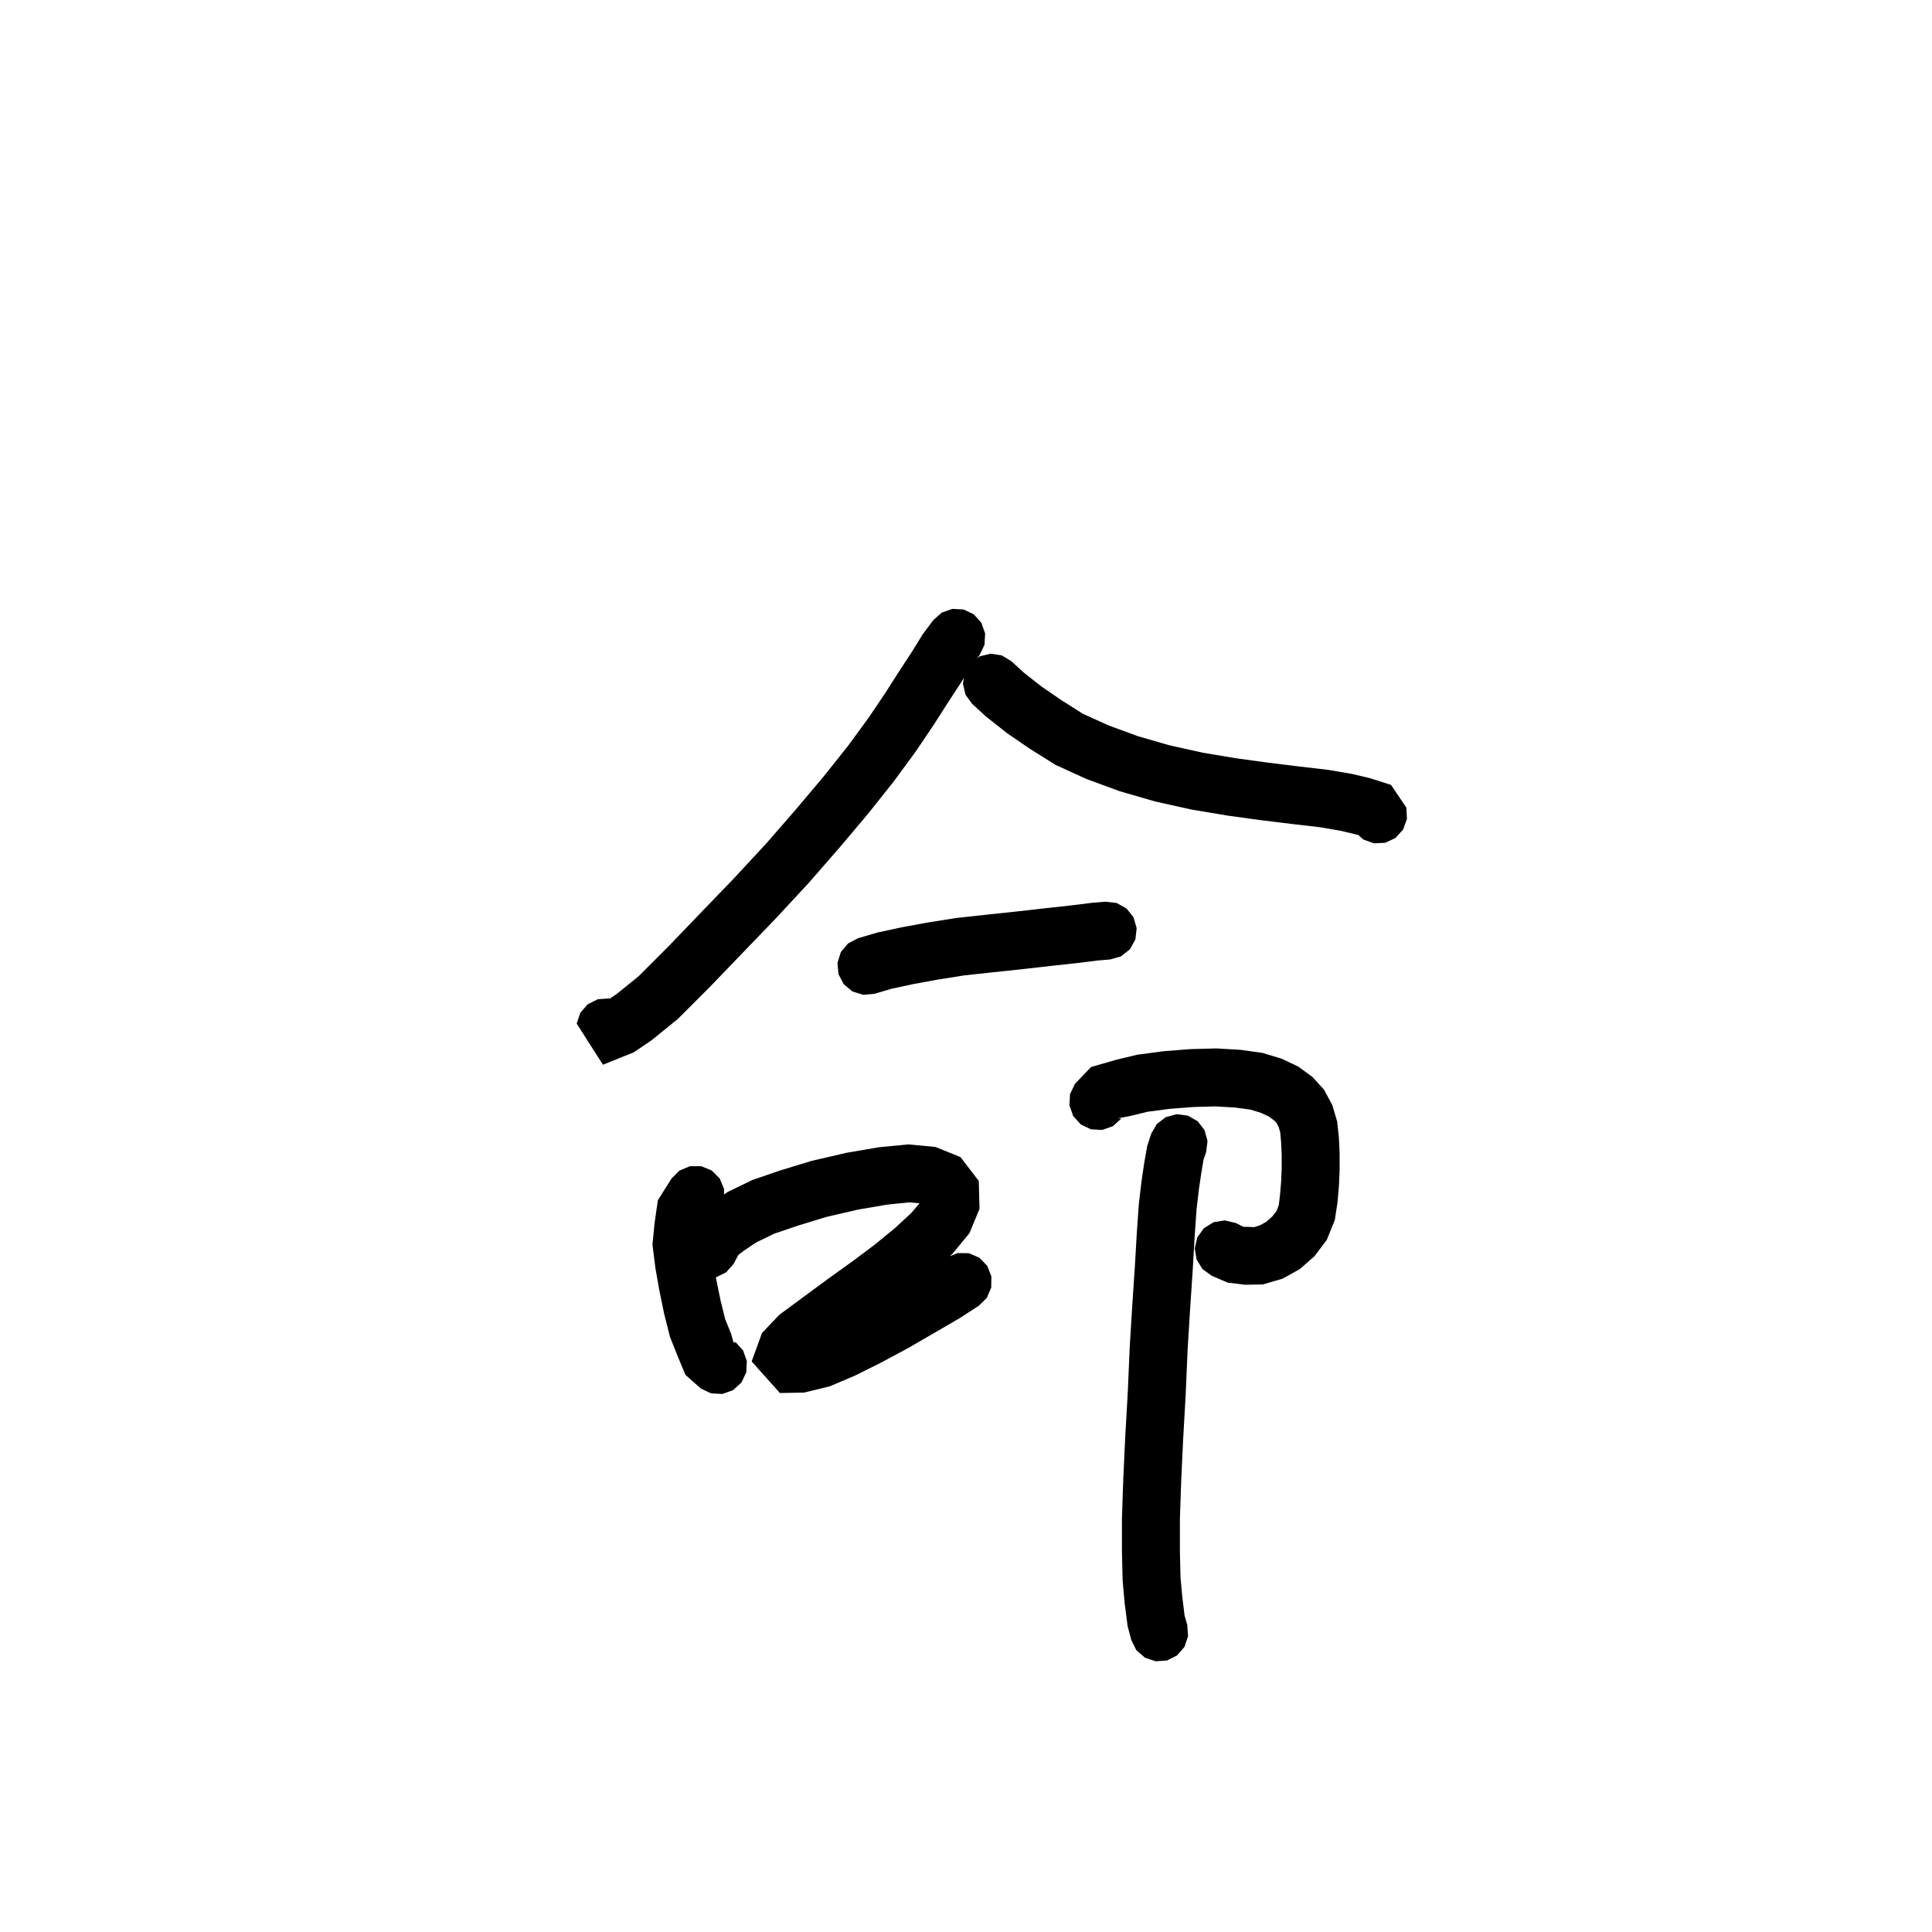
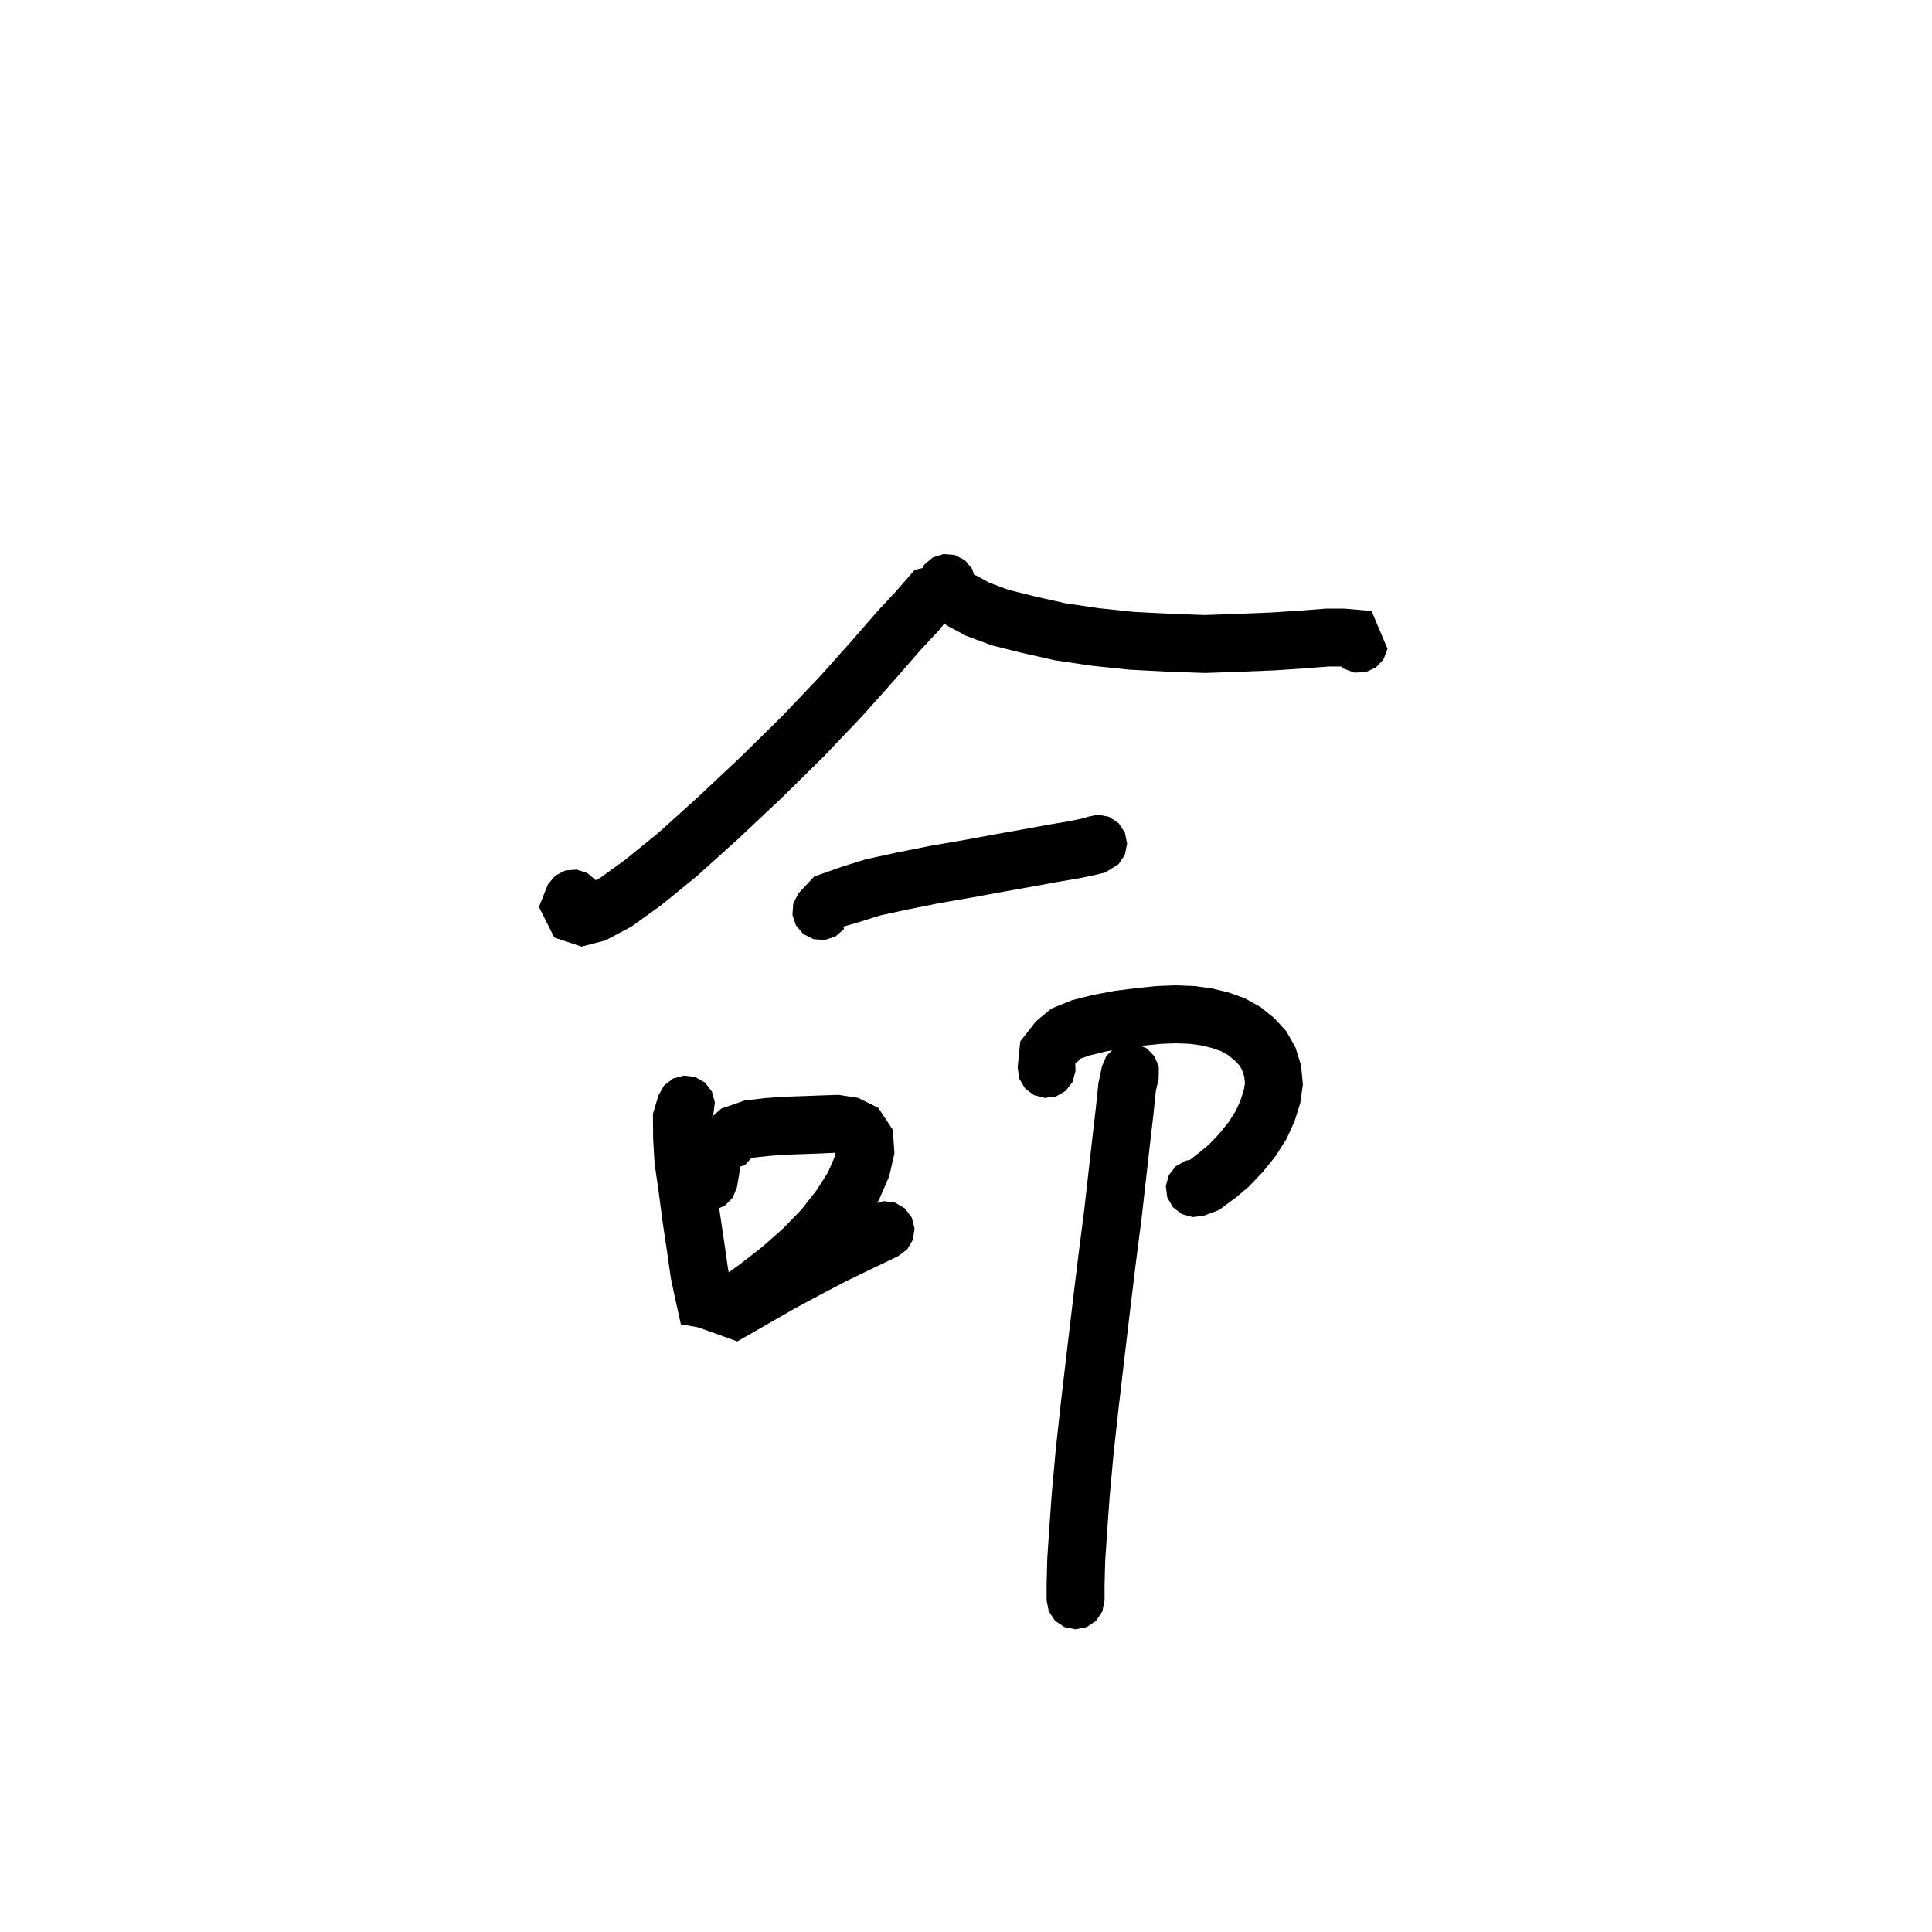
<svg xmlns="http://www.w3.org/2000/svg" viewBox="0 0 300 300" width="300" height="300">
-   <path d="M 144.916 96.3 L 143.284 98.485 L 141.619 101.184 L 139.736 104.058 L 137.456 107.627 L 134.839 111.505 L 131.643 115.864 L 127.836 120.647 L 123.599 125.671 L 118.969 130.991 L 113.945 136.409 L 108.774 141.779 L 103.702 147.05 L 99.175 151.583 L 95.797 154.314 L 93.621 155.79 L 94.074 156.339 L 98.481 160.058 L 98.355 158.307 L 97.568 156.737 L 96.24 155.588 L 94.574 155.035 L 92.823 155.161 L 91.253 155.948 L 90.104 157.276 L 89.55 158.942 L 93.624 165.328 L 98.41 163.41 L 101.234 161.486 L 105.256 158.217 L 110.13 153.35 L 115.258 148.021 L 120.486 142.591 L 125.662 137.009 L 130.432 131.529 L 134.795 126.353 L 138.788 121.336 L 142.192 116.695 L 144.975 112.573 L 147.295 108.942 L 149.212 106.016 L 150.747 103.515 L 152.116 101.7 L 152.875 100.117 L 152.97 98.364 L 152.388 96.707 L 151.216 95.4 L 149.632 94.641 L 147.879 94.545 L 146.223 95.128 Z" fill="black" fill-rule="nonzero" />
-   <path d="M 150.975 109.317 L 153.121 111.279 L 156.347 113.823 L 159.744 116.161 L 163.888 118.765 L 168.714 120.966 L 173.918 122.877 L 179.405 124.461 L 185.057 125.717 L 190.638 126.649 L 195.836 127.362 L 200.781 127.968 L 204.987 128.456 L 208.233 129.013 L 210.481 129.555 L 211.706 129.79 L 209.65 127.591 L 210.4 129.179 L 211.7 130.359 L 213.353 130.951 L 215.107 130.866 L 216.695 130.116 L 217.874 128.815 L 218.467 127.162 L 218.381 125.409 L 215.992 121.877 L 212.75 120.845 L 209.998 120.187 L 206.244 119.544 L 201.85 119.032 L 196.996 118.438 L 191.994 117.751 L 186.775 116.883 L 181.626 115.739 L 176.713 114.323 L 172.118 112.634 L 168.143 110.835 L 164.687 108.639 L 161.684 106.577 L 158.91 104.388 L 157.056 102.683 L 155.555 101.772 L 153.82 101.504 L 152.115 101.921 L 150.698 102.959 L 149.787 104.46 L 149.52 106.195 L 149.937 107.901 Z" fill="black" fill-rule="nonzero" />
-   <path d="M 135.785 154.317 L 138.44 153.532 L 141.794 152.813 L 145.473 152.136 L 149.71 151.461 L 154.197 150.974 L 158.907 150.473 L 163.313 149.972 L 167.033 149.57 L 170.504 149.14 L 172.389 148.984 L 174.077 148.5 L 175.451 147.407 L 176.302 145.871 L 176.5 144.126 L 176.016 142.439 L 174.922 141.065 L 173.386 140.214 L 171.642 140.016 L 169.528 140.193 L 165.998 140.63 L 162.319 141.028 L 157.924 141.527 L 153.235 142.026 L 148.521 142.539 L 143.958 143.264 L 140.037 143.987 L 136.258 144.801 L 133.246 145.683 L 131.69 146.497 L 130.565 147.845 L 130.041 149.521 L 130.198 151.27 L 131.013 152.825 L 132.361 153.951 L 134.037 154.474 Z" fill="black" fill-rule="nonzero" />
-   <path d="M 104.271 183.004 L 102.153 186.373 L 101.639 189.941 L 101.316 193.278 L 101.77 196.895 L 102.396 200.445 L 103.128 203.997 L 104.025 207.555 L 105.122 210.331 L 106.438 213.496 L 108.816 215.6 L 110.399 216.359 L 112.152 216.455 L 113.808 215.872 L 115.116 214.7 L 115.875 213.117 L 115.97 211.364 L 115.388 209.707 L 114.216 208.4 L 113.927 208.504 L 113.51 207.069 L 112.607 204.845 L 111.904 202.003 L 111.236 198.755 L 110.662 195.505 L 110.315 193.122 L 110.592 190.859 L 110.545 189.627 L 111.76 187.996 L 112.43 186.373 L 112.428 184.617 L 111.755 182.996 L 110.512 181.756 L 108.889 181.086 L 107.133 181.087 L 105.512 181.761 Z" fill="black" fill-rule="nonzero" />
-   <path d="M 113.903 196.267 L 114.656 194.861 L 115.501 194.211 L 117.419 192.924 L 120.206 191.57 L 123.994 190.284 L 128.37 188.95 L 133.307 187.811 L 137.73 187.058 L 141.178 186.7 L 143.356 186.897 L 144.094 187.127 L 143.447 186.223 L 143.333 185.681 L 142.9 186.715 L 141.469 188.384 L 138.964 190.703 L 135.842 193.256 L 132.354 195.871 L 128.469 198.661 L 124.648 201.476 L 120.998 204.174 L 118.316 207 L 116.72 211.404 L 121.104 216.307 L 124.855 216.239 L 128.857 215.263 L 132.816 213.579 L 136.789 211.594 L 141.005 209.331 L 144.875 207.092 L 149.022 204.677 L 151.96 202.778 L 153.22 201.555 L 153.916 199.943 L 153.942 198.187 L 153.294 196.555 L 152.071 195.296 L 150.459 194.6 L 148.703 194.574 L 147.071 195.222 L 144.343 196.989 L 140.356 199.308 L 136.626 201.469 L 132.643 203.606 L 129.016 205.421 L 125.974 206.737 L 123.376 207.361 L 122.927 207.493 L 125.711 210.996 L 125.516 212.4 L 126.834 211.026 L 129.983 208.724 L 133.762 205.939 L 137.677 203.129 L 141.389 200.344 L 144.867 197.497 L 147.962 194.616 L 150.532 191.485 L 152.099 187.719 L 151.985 183.377 L 149.137 179.673 L 145.275 178.103 L 141.053 177.7 L 136.501 178.142 L 131.525 178.989 L 126.062 180.25 L 121.237 181.716 L 116.825 183.23 L 113.013 185.076 L 110.13 186.989 L 107.709 189.139 L 106.129 191.733 L 105.557 193.393 L 105.664 195.145 L 106.433 196.723 L 107.748 197.887 L 109.408 198.459 L 111.161 198.352 L 112.739 197.582 Z" fill="black" fill-rule="nonzero" />
-   <path d="M 174.116 173.7 L 173.607 173.651 L 175.601 173.267 L 178.209 172.63 L 181.681 172.176 L 185.352 171.894 L 188.752 171.8 L 191.789 171.98 L 194.184 172.303 L 195.814 172.805 L 197.034 173.379 L 197.834 173.97 L 198.236 174.39 L 198.547 174.994 L 198.794 175.837 L 198.927 177.321 L 199.017 179.298 L 199.017 181.504 L 198.925 183.607 L 198.744 185.692 L 198.569 187.134 L 198.202 188.079 L 197.529 188.926 L 196.621 189.724 L 195.669 190.253 L 194.731 190.552 L 193.726 190.505 L 193.085 190.506 L 191.878 189.903 L 190.168 189.503 L 188.436 189.787 L 186.943 190.712 L 185.919 192.138 L 185.518 193.847 L 185.802 195.58 L 186.728 197.072 L 188.154 198.097 L 190.613 199.16 L 193.306 199.495 L 196.1 199.448 L 199.162 198.547 L 201.811 197.076 L 204.102 195.074 L 206.029 192.521 L 207.262 189.466 L 207.687 186.708 L 207.906 184.193 L 208.015 181.696 L 208.015 179.102 L 207.904 176.679 L 207.637 174.163 L 206.885 171.606 L 205.596 169.21 L 203.797 167.23 L 201.597 165.621 L 199.018 164.395 L 196.047 163.497 L 192.642 163.02 L 188.879 162.8 L 184.879 162.906 L 180.751 163.224 L 176.622 163.77 L 173.43 164.533 L 169.424 165.682 L 166.916 168.3 L 166.156 169.883 L 166.061 171.636 L 166.643 173.293 L 167.816 174.6 L 169.399 175.359 L 171.152 175.455 L 172.808 174.872 Z" fill="black" fill-rule="nonzero" />
-   <path d="M 178.747 176.077 L 178.137 177.963 L 177.672 180.589 L 177.254 183.415 L 176.834 186.993 L 176.525 191.416 L 176.224 196.619 L 175.825 202.613 L 175.422 209.167 L 175.121 216.175 L 174.722 223.167 L 174.419 229.719 L 174.216 235.719 L 174.216 241.048 L 174.322 245.44 L 174.642 248.984 L 175.087 252.464 L 175.674 254.684 L 176.458 256.255 L 177.783 257.407 L 179.448 257.964 L 181.2 257.841 L 182.771 257.058 L 183.923 255.733 L 184.48 254.067 L 184.357 252.316 L 183.944 250.869 L 183.589 248.016 L 183.309 244.96 L 183.215 240.952 L 183.215 235.881 L 183.412 230.081 L 183.71 223.633 L 184.11 216.625 L 184.41 209.633 L 184.806 203.187 L 185.207 197.181 L 185.507 191.984 L 185.797 187.807 L 186.177 184.585 L 186.559 182.011 L 186.894 180.037 L 187.285 178.923 L 187.504 177.181 L 187.041 175.488 L 185.964 174.1 L 184.439 173.231 L 182.697 173.011 L 181.003 173.475 L 179.616 174.552 Z" fill="black" fill-rule="nonzero" />
+   <path d="M 146.016 87.5 L 142.026 88.496 L 139.049 91.914 L 136.262 94.899 L 132.241 99.523 L 127.311 105.045 L 121.408 111.243 L 114.996 117.557 L 108.466 123.691 L 102.377 129.192 L 97.163 133.44 L 93.2 136.304 L 90.443 137.764 L 89.743 138.008 L 91.765 138.617 L 92.679 141.173 L 92.949 141.685 L 93.486 140.014 L 93.342 138.264 L 92.54 136.702 L 91.201 135.566 L 89.529 135.029 L 87.779 135.173 L 86.218 135.976 L 85.082 137.315 L 83.686 140.827 L 86.066 145.583 L 90.288 146.992 L 93.988 146.036 L 98.032 143.896 L 102.668 140.56 L 108.254 136.008 L 114.566 130.309 L 121.235 124.043 L 127.823 117.557 L 133.92 111.155 L 138.99 105.477 L 142.969 100.901 L 145.782 97.886 L 147.672 95.504 L 146.016 96.5 L 147.738 96.157 L 149.198 95.182 L 150.173 93.722 L 150.516 92 L 150.173 90.278 L 149.198 88.818 L 147.738 87.843 Z" fill="black" fill-rule="nonzero" />
+   <path d="M 142.543 90.997 L 143.766 94.929 L 147.213 97.224 L 150.001 98.718 L 154.008 100.206 L 158.68 101.379 L 163.799 102.525 L 169.453 103.365 L 175.365 103.986 L 181.318 104.296 L 187.116 104.5 L 192.785 104.297 L 197.95 104.094 L 202.536 103.789 L 206.323 103.495 L 208.716 103.5 L 209.388 103.127 L 206.577 99.26 L 206.632 101.015 L 207.354 102.616 L 208.633 103.818 L 210.276 104.439 L 212.031 104.384 L 213.631 103.662 L 214.833 102.382 L 215.454 100.74 L 212.977 94.873 L 208.716 94.5 L 205.908 94.505 L 201.895 94.811 L 197.482 95.106 L 192.446 95.303 L 187.116 95.5 L 181.713 95.304 L 176.067 95.014 L 170.579 94.435 L 165.432 93.675 L 160.752 92.621 L 156.624 91.594 L 153.63 90.482 L 151.618 89.376 L 150.599 89.071 L 151.488 90.003 L 150.957 88.329 L 149.827 86.986 L 148.268 86.178 L 146.519 86.028 L 144.845 86.558 L 143.502 87.689 L 142.693 89.248 Z" fill="black" fill-rule="nonzero" />
+   <path d="M 131.068 144.263 L 130.934 143.896 L 133.395 143.183 L 136.645 142.156 L 141.033 141.205 L 145.94 140.224 L 151.105 139.33 L 156.016 138.428 L 160.516 137.628 L 164.298 136.932 L 167.313 136.429 L 169.472 135.997 L 171.642 135.477 L 173.698 134.182 L 174.673 132.722 L 175.016 131 L 174.673 129.278 L 173.698 127.818 L 172.238 126.843 L 170.516 126.5 L 168.794 126.843 L 167.334 127.818 L 169.056 126.856 L 167.56 127.203 L 165.718 127.571 L 162.734 128.068 L 158.915 128.772 L 154.415 129.572 L 149.526 130.47 L 144.292 131.376 L 139.198 132.395 L 134.386 133.444 L 130.637 134.617 L 126.431 136.104 L 123.964 138.737 L 123.177 140.307 L 123.05 142.058 L 123.604 143.724 L 124.753 145.052 L 126.323 145.839 L 128.074 145.965 L 129.74 145.412 Z" fill="black" fill-rule="nonzero" />
+   <path d="M 102.247 170.077 L 101.379 172.984 L 101.419 176.879 L 101.64 180.671 L 102.258 184.915 L 102.859 189.523 L 103.563 194.25 L 104.18 198.56 L 104.792 201.428 L 105.725 205.643 L 112.831 206.859 L 114.131 205.679 L 114.881 204.091 L 114.967 202.338 L 114.374 200.685 L 113.195 199.384 L 111.607 198.634 L 109.853 198.549 L 108.2 199.141 L 113.639 201.357 L 113.639 199.772 L 113.051 197.04 L 112.468 192.95 L 111.772 188.277 L 111.173 183.685 L 110.591 179.729 L 110.412 176.521 L 110.319 174.016 L 110.785 172.923 L 111.004 171.181 L 110.541 169.488 L 109.464 168.1 L 107.939 167.231 L 106.197 167.011 L 104.503 167.475 L 103.116 168.552 Z" fill="black" fill-rule="nonzero" />
+   <path d="M 114.428 184.383 L 114.981 181.115 L 115.635 180.944 L 116.631 179.859 L 117.433 179.705 L 119.531 179.481 L 122.152 179.294 L 124.976 179.197 L 127.689 179.097 L 129.816 178.996 L 130.779 179.127 L 130.65 178.969 L 129.994 177.955 L 129.943 178.103 L 129.554 179.754 L 128.556 182.063 L 126.75 184.89 L 124.432 187.833 L 121.608 190.745 L 118.34 193.639 L 114.907 196.306 L 111.605 198.708 L 109.398 200.474 L 107.25 205.691 L 114.483 208.297 L 116.756 207.003 L 120.054 205.104 L 123.496 203.136 L 127.328 201.073 L 131.241 199.018 L 135.303 197.054 L 139.463 195.057 L 140.867 194.003 L 141.761 192.492 L 142.009 190.753 L 141.572 189.053 L 140.518 187.648 L 139.007 186.754 L 137.269 186.507 L 135.568 186.943 L 131.395 188.946 L 127.19 190.982 L 123.103 193.127 L 119.135 195.264 L 115.577 197.296 L 112.275 199.197 L 110.348 200.303 L 115.981 203.509 L 115.234 207.326 L 117.026 205.892 L 120.324 203.494 L 124.092 200.561 L 127.823 197.255 L 131.199 193.767 L 134.081 190.11 L 136.476 186.337 L 138.077 182.646 L 138.888 179.097 L 138.637 175.445 L 136.382 172.031 L 133.252 170.473 L 130.215 170.004 L 127.343 170.103 L 124.655 170.203 L 121.679 170.306 L 118.701 170.519 L 115.598 170.895 L 112 172.141 L 109.397 174.456 L 106.716 177.552 L 105.603 182.617 L 105.601 184.373 L 106.271 185.996 L 107.512 187.239 L 109.133 187.913 L 110.889 187.914 L 112.512 187.244 L 113.755 186.004 Z" fill="black" fill-rule="nonzero" />
+   <path d="M 167.008 166.264 L 166.941 164.621 L 167 165.177 L 167.802 164.376 L 169.163 163.894 L 171.569 163.298 L 174.51 162.746 L 177.529 162.371 L 180.236 162.089 L 182.616 162 L 184.734 162.084 L 186.493 162.324 L 188.152 162.719 L 189.578 163.208 L 190.694 163.827 L 191.749 164.694 L 192.487 165.461 L 192.879 166.173 L 193.207 167.204 L 193.317 168.188 L 193.138 169.258 L 192.618 170.878 L 191.865 172.545 L 190.765 174.268 L 189.334 176.031 L 187.723 177.731 L 186.227 178.968 L 184.783 180.093 L 184.093 180.231 L 182.567 181.1 L 181.491 182.488 L 181.027 184.181 L 181.247 185.923 L 182.116 187.448 L 183.503 188.525 L 185.197 188.989 L 186.939 188.769 L 189.248 187.907 L 191.804 186.032 L 193.908 184.269 L 196.097 181.969 L 198.066 179.532 L 199.766 176.855 L 201.013 174.122 L 201.893 171.342 L 202.314 168.412 L 202.024 165.396 L 201.152 162.627 L 199.744 160.139 L 197.882 158.106 L 195.737 156.373 L 193.253 154.992 L 190.68 154.081 L 188.139 153.476 L 185.497 153.116 L 182.616 153 L 179.595 153.111 L 176.503 153.429 L 173.121 153.854 L 169.663 154.502 L 166.469 155.306 L 163.23 156.624 L 160.831 158.623 L 158.424 161.713 L 158.023 165.736 L 158.264 167.475 L 159.152 168.99 L 160.552 170.049 L 162.251 170.492 L 163.991 170.251 L 165.505 169.363 L 166.565 167.963 Z" fill="black" fill-rule="nonzero" />
+   <path d="M 171.116 165.557 L 170.562 168.187 L 170.143 172.207 L 169.645 176.488 L 169.044 181.795 L 168.348 187.959 L 167.45 194.942 L 166.548 202.364 L 165.646 209.974 L 164.744 217.693 L 163.938 225.049 L 163.331 231.732 L 162.926 237.389 L 162.621 241.988 L 162.516 246.095 L 162.516 248.5 L 162.858 250.222 L 163.834 251.682 L 165.294 252.657 L 167.016 253 L 168.738 252.657 L 170.198 251.682 L 171.173 250.222 L 171.516 248.5 L 171.515 246.238 L 171.611 242.412 L 171.905 238.011 L 172.301 232.468 L 172.893 225.951 L 173.687 218.707 L 174.585 211.026 L 175.484 203.436 L 176.381 196.058 L 177.283 189.041 L 177.987 182.805 L 178.586 177.512 L 179.089 173.193 L 179.469 169.48 L 179.916 167.443 L 179.942 165.687 L 179.294 164.055 L 178.071 162.796 L 176.459 162.1 L 174.703 162.074 L 173.071 162.722 L 171.811 163.945 Z" fill="black" fill-rule="nonzero" />
</svg>
